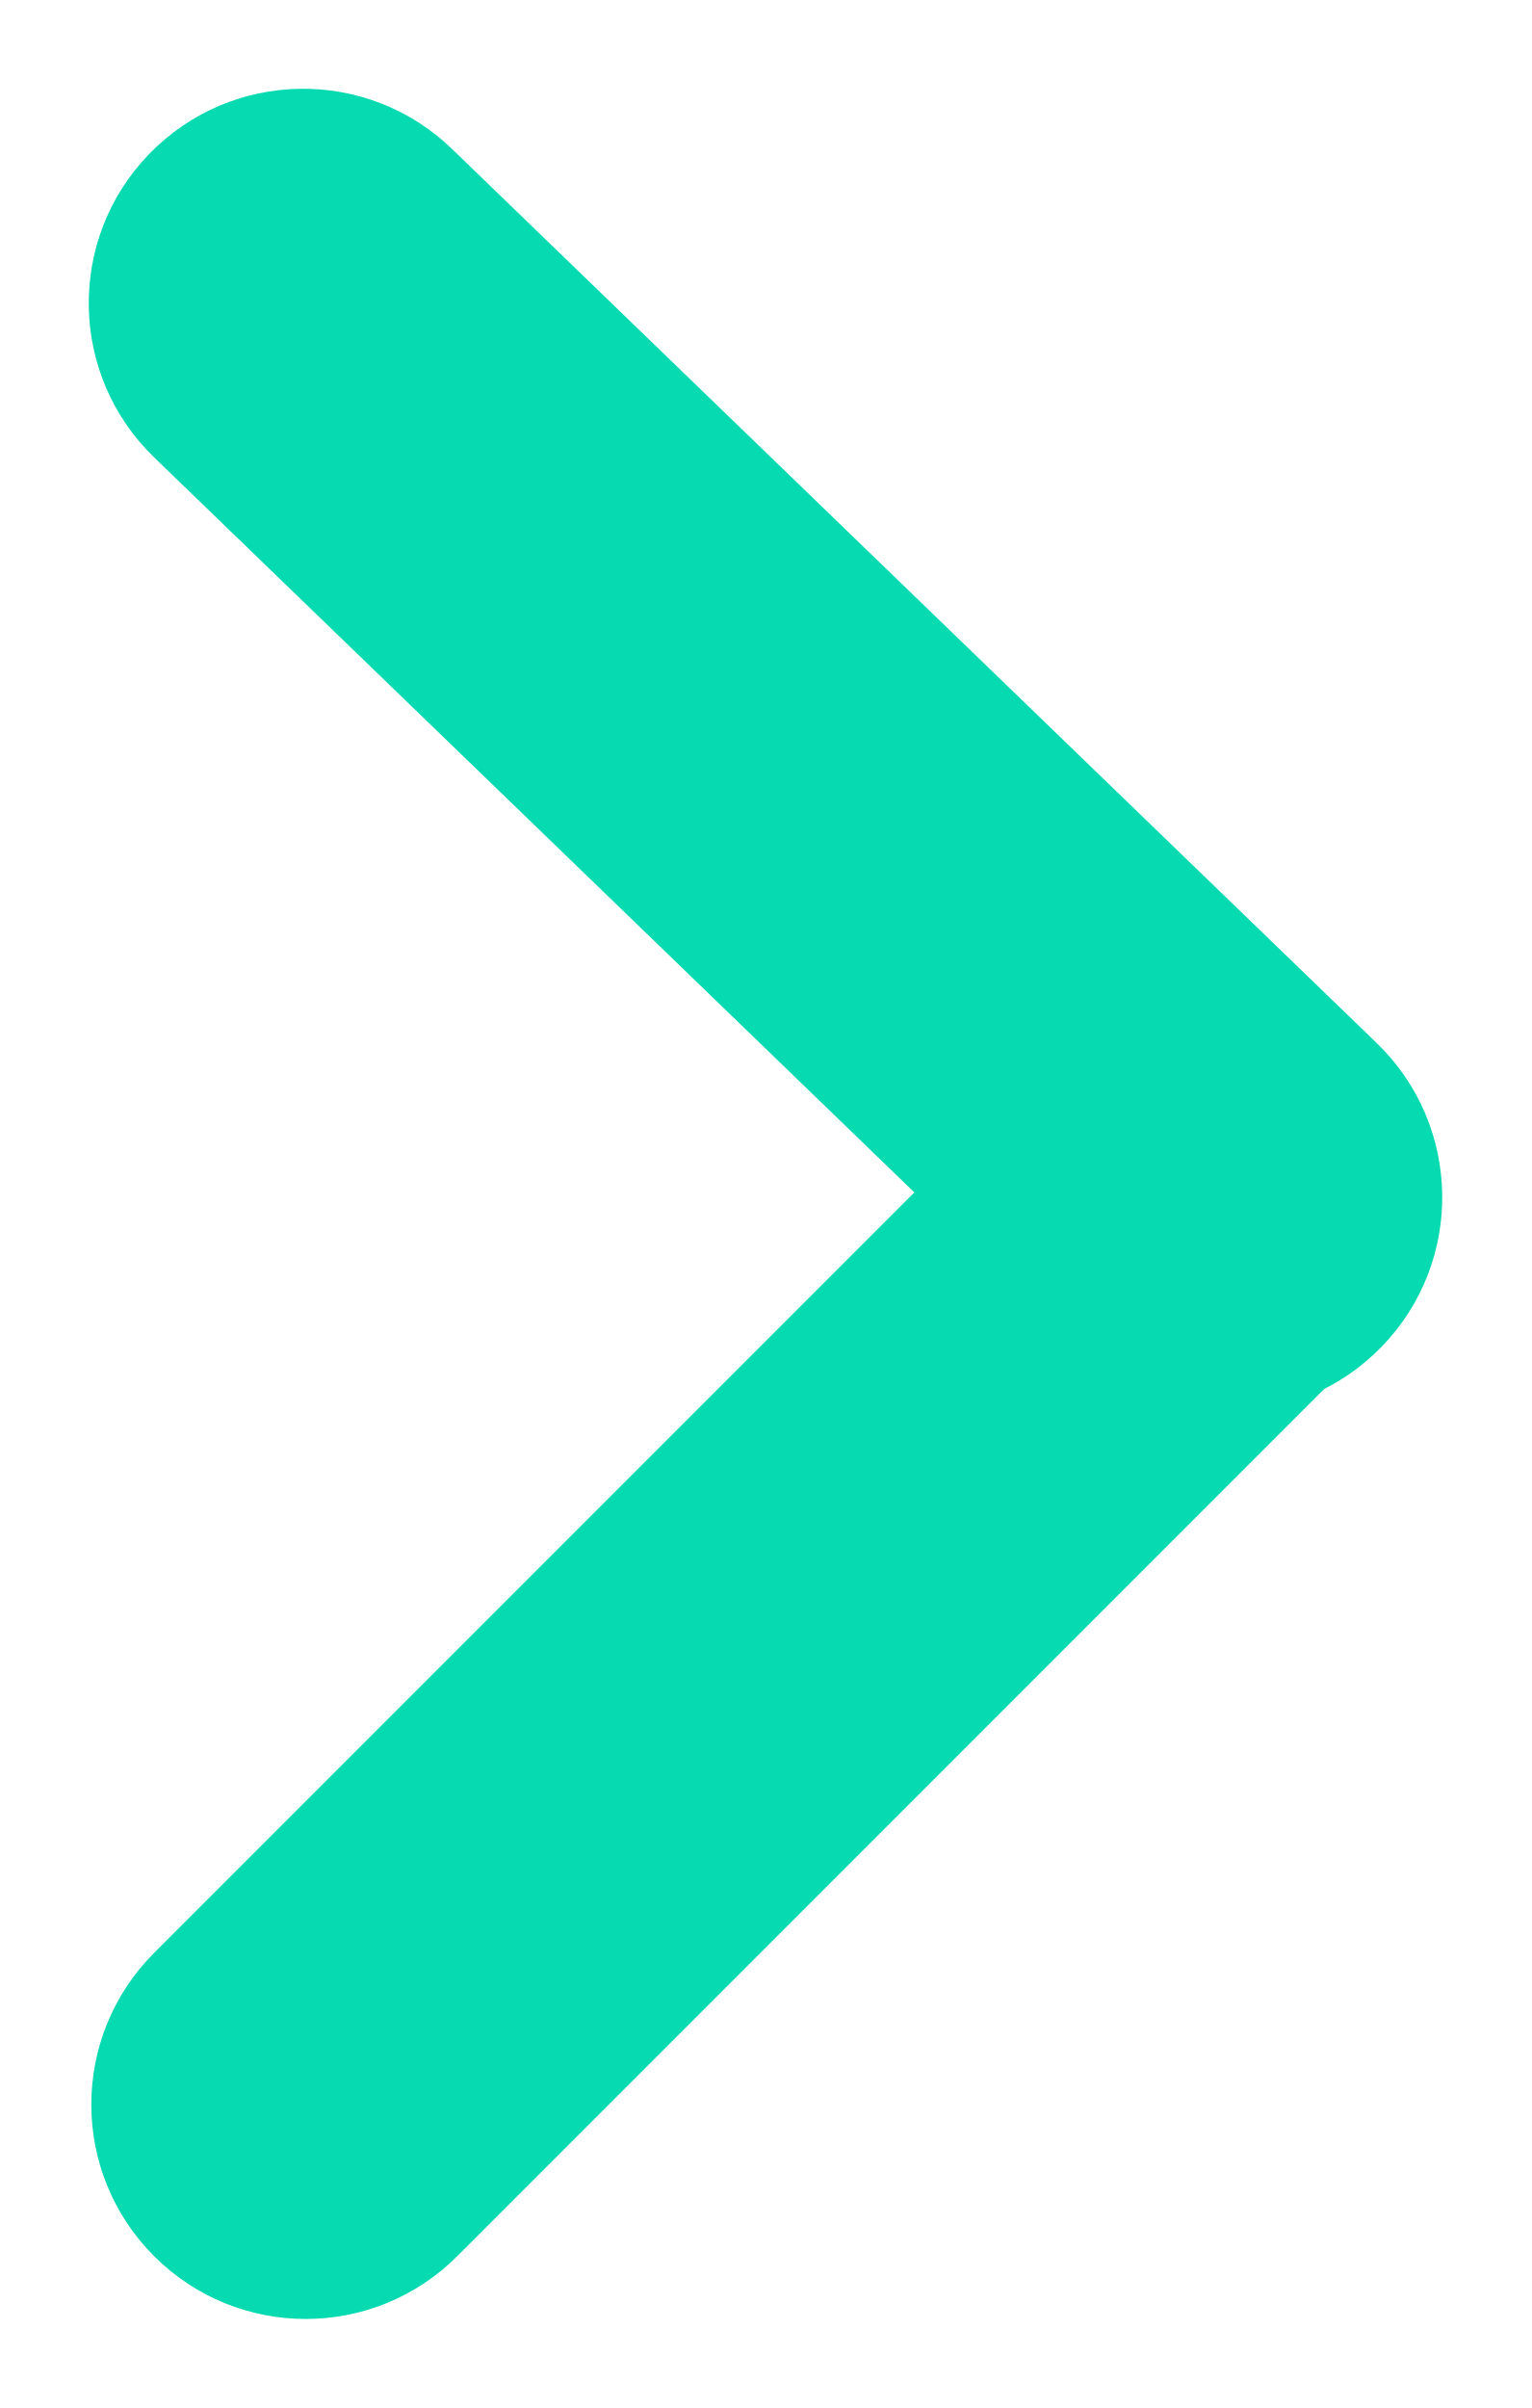
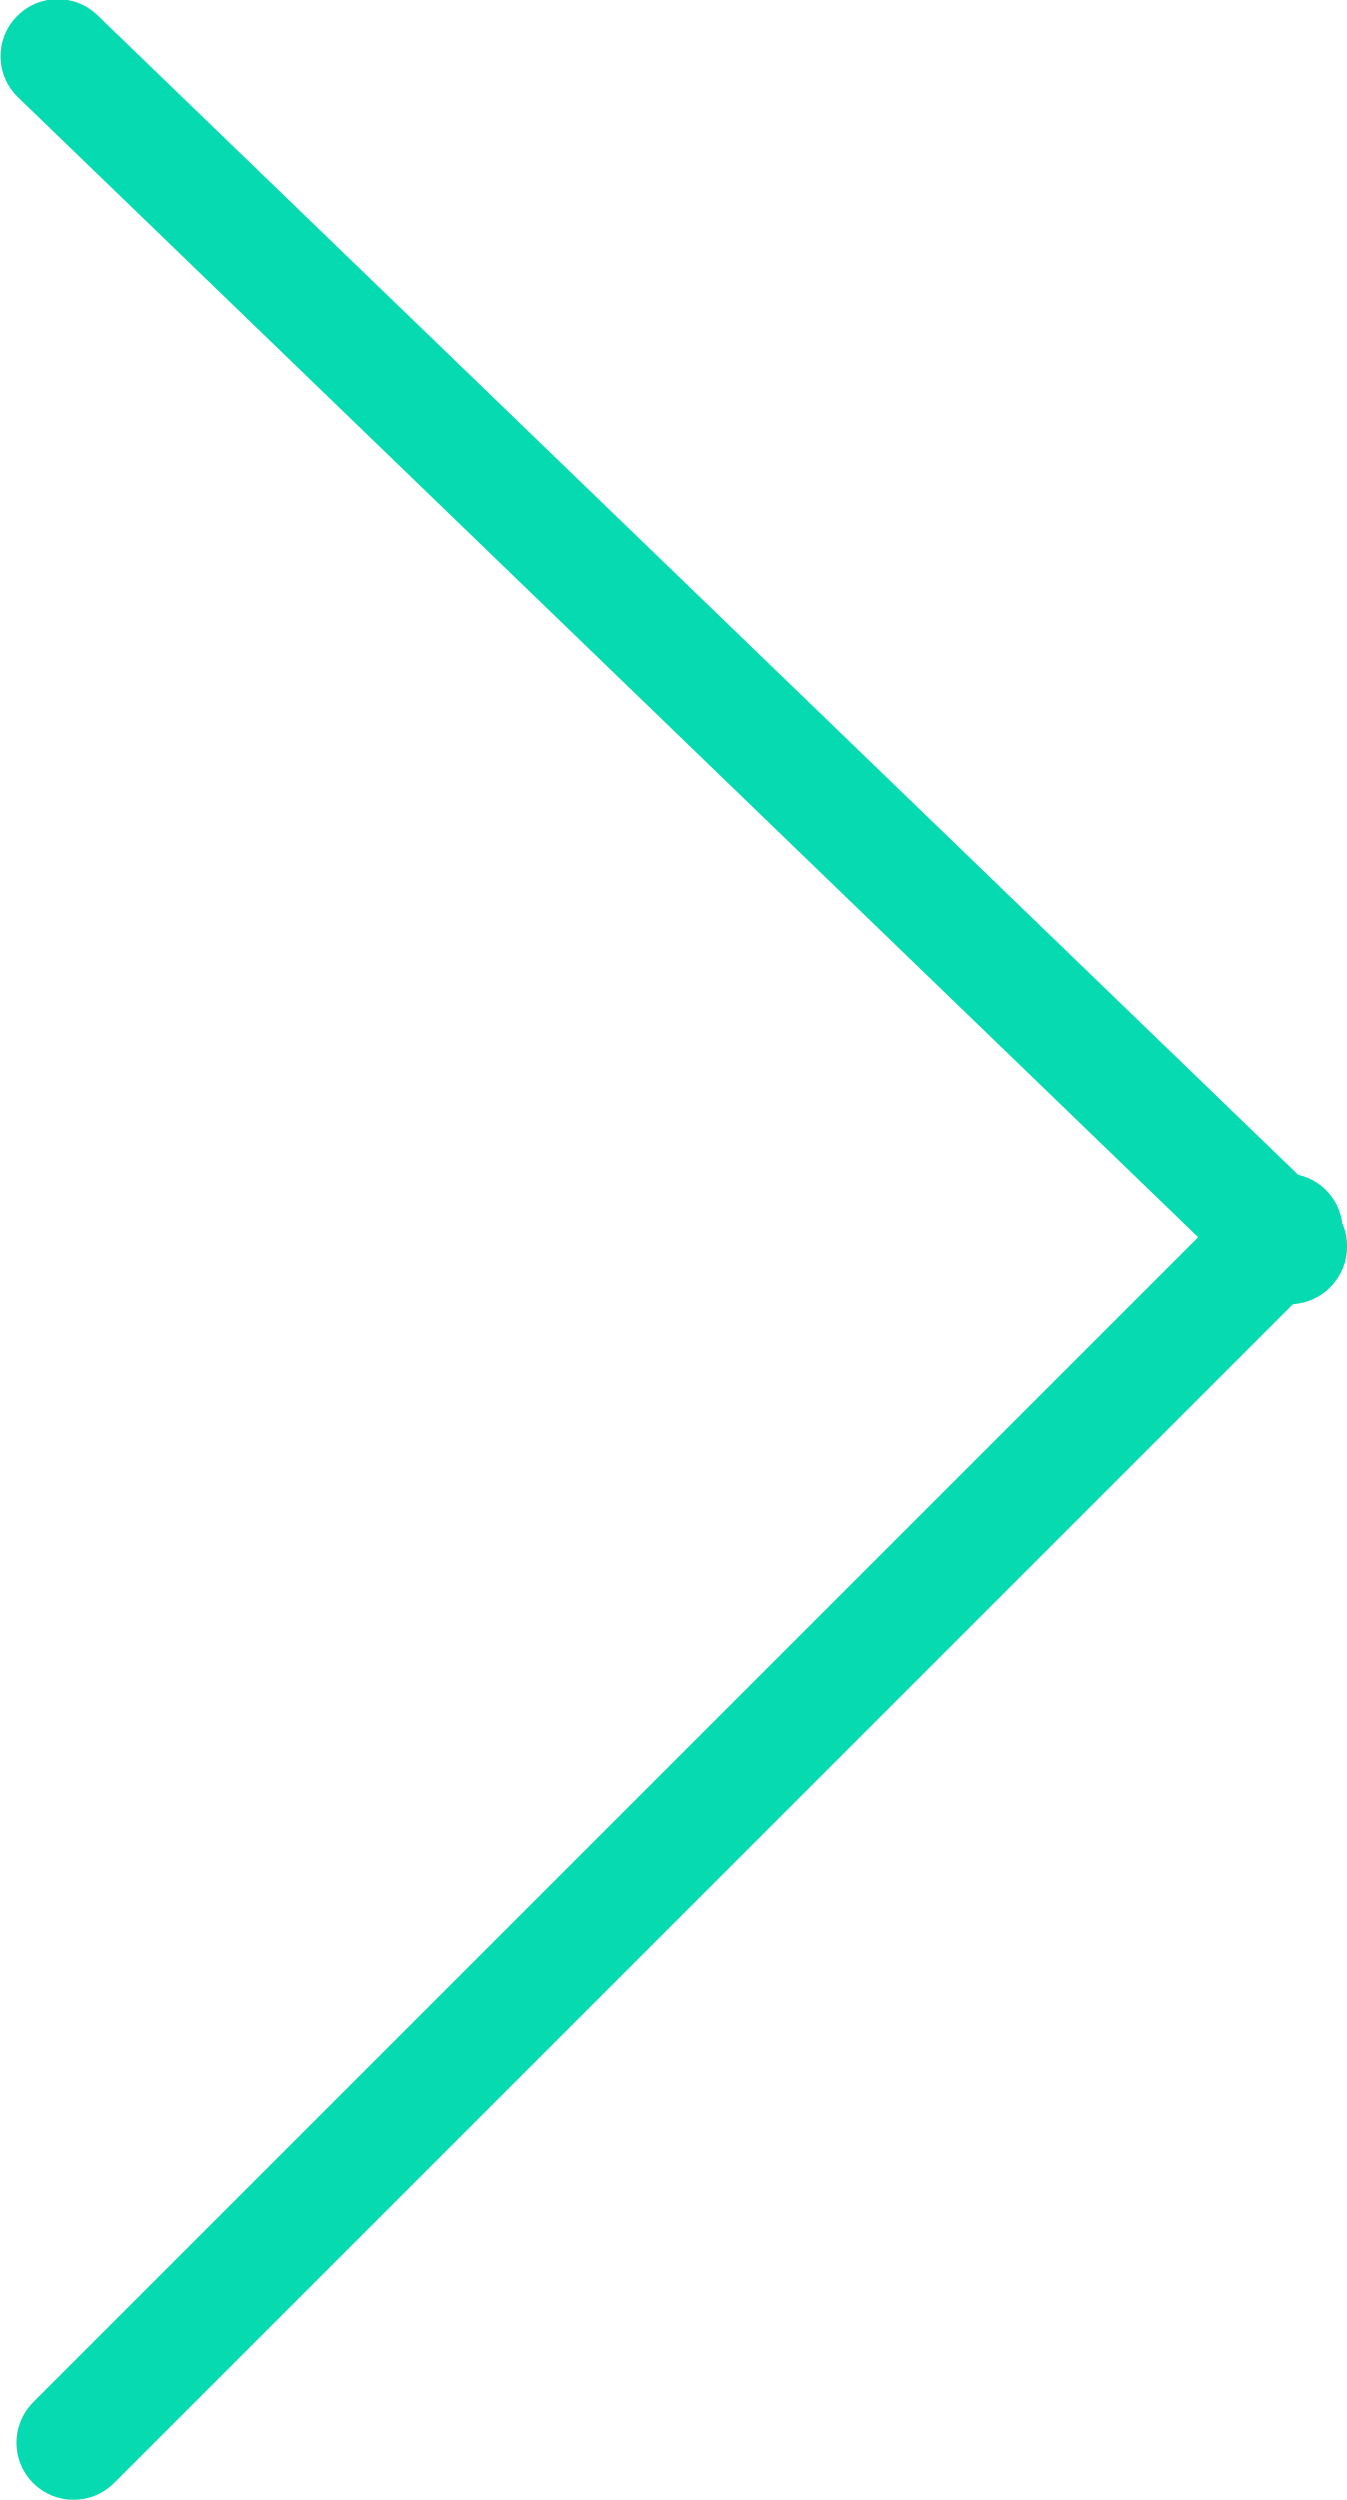
- <svg xmlns="http://www.w3.org/2000/svg" width="7.144" height="11.23" viewBox="0 0 7.144 11.23">
-   <g transform="translate(-518.877 999.04) rotate(-90)">
-     <rect width="2" height="8" rx="1" transform="translate(987.811 520.303) rotate(-45)" fill="#06dab0" />
-     <rect width="2" height="8" rx="1" transform="matrix(0.719, 0.695, -0.695, 0.719, 997.602, 518.877)" fill="#06dab0" />
-   </g>
+ <svg xmlns="http://www.w3.org/2000/svg" width="5.895" height="10.944" viewBox="0 0 5.895 10.944">
+   <path d="M-2308.586-3382.071a.251.251,0,0,1-.076-.165l-5.161-5.161a.251.251,0,0,1,0-.354.251.251,0,0,1,.354,0l5.1,5.1,4.99-5.166a.249.249,0,0,1,.354-.006.25.25,0,0,1,.006.353l-5.077,5.257a.248.248,0,0,1-.067.122.249.249,0,0,1-.145.071.25.25,0,0,1-.1.021A.25.25,0,0,1-2308.586-3382.071Z" transform="translate(3387.896 -2302.953) rotate(-90)" fill="#06dab0" />
</svg>
